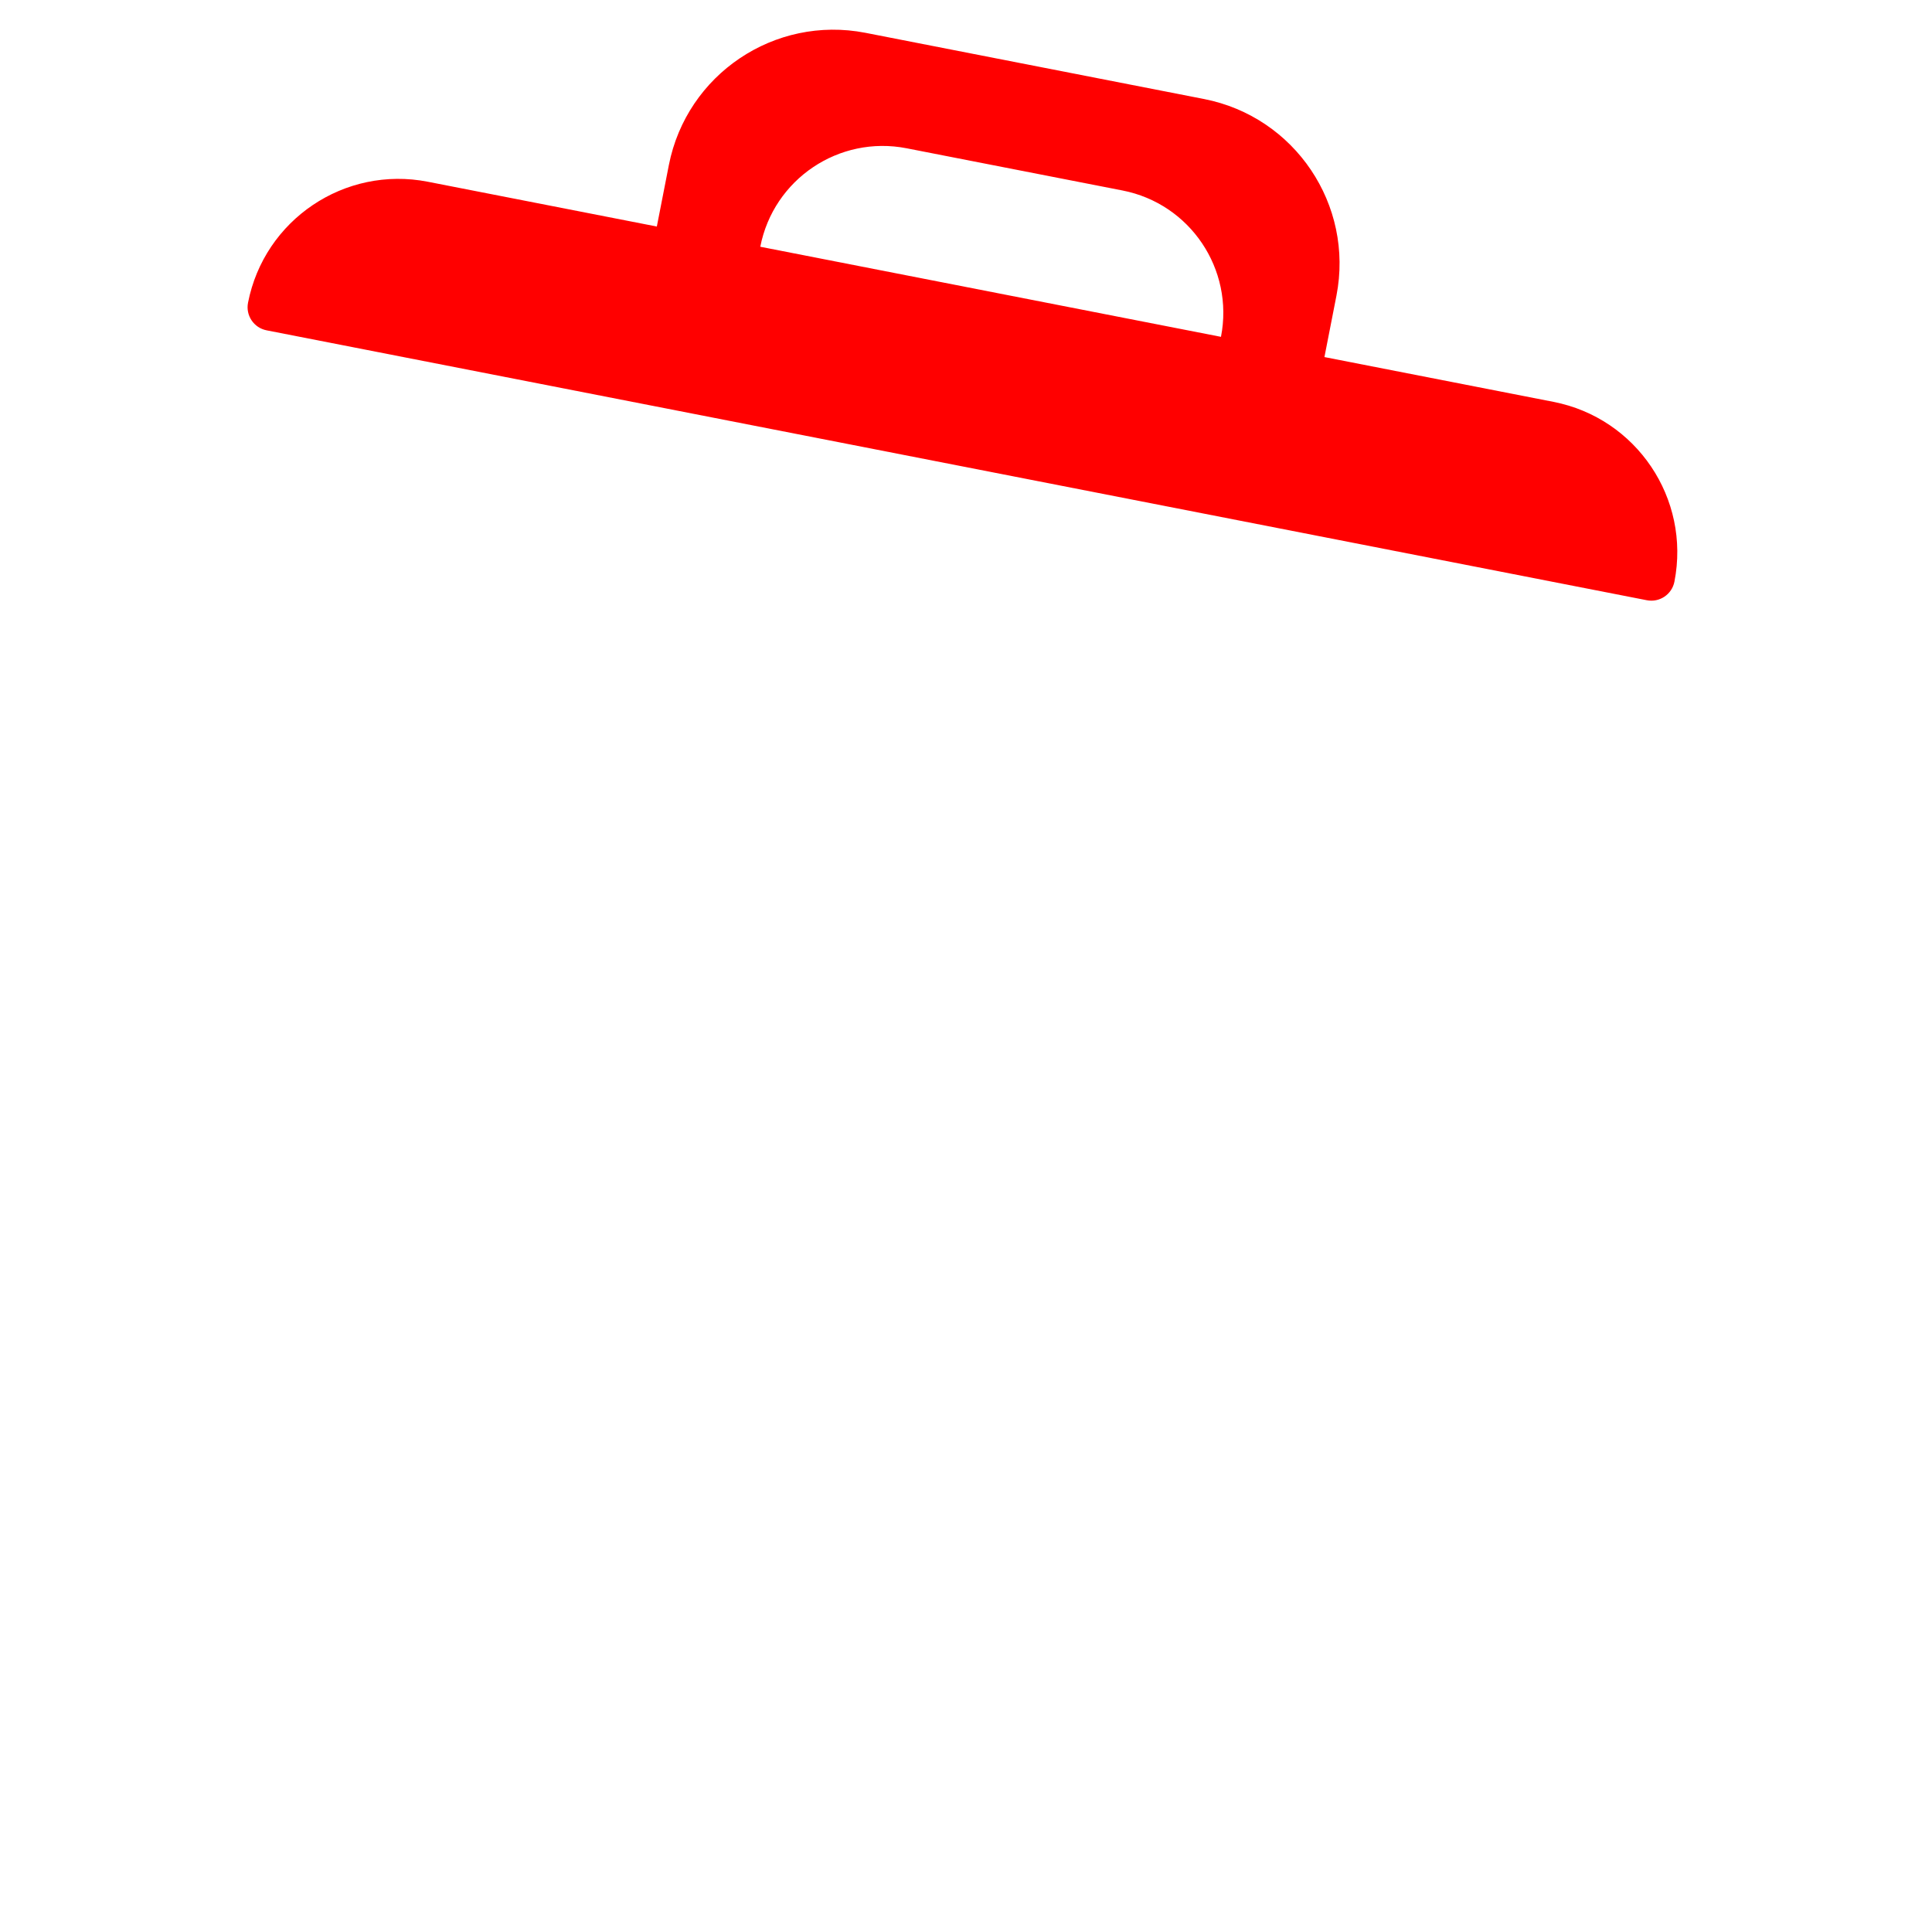
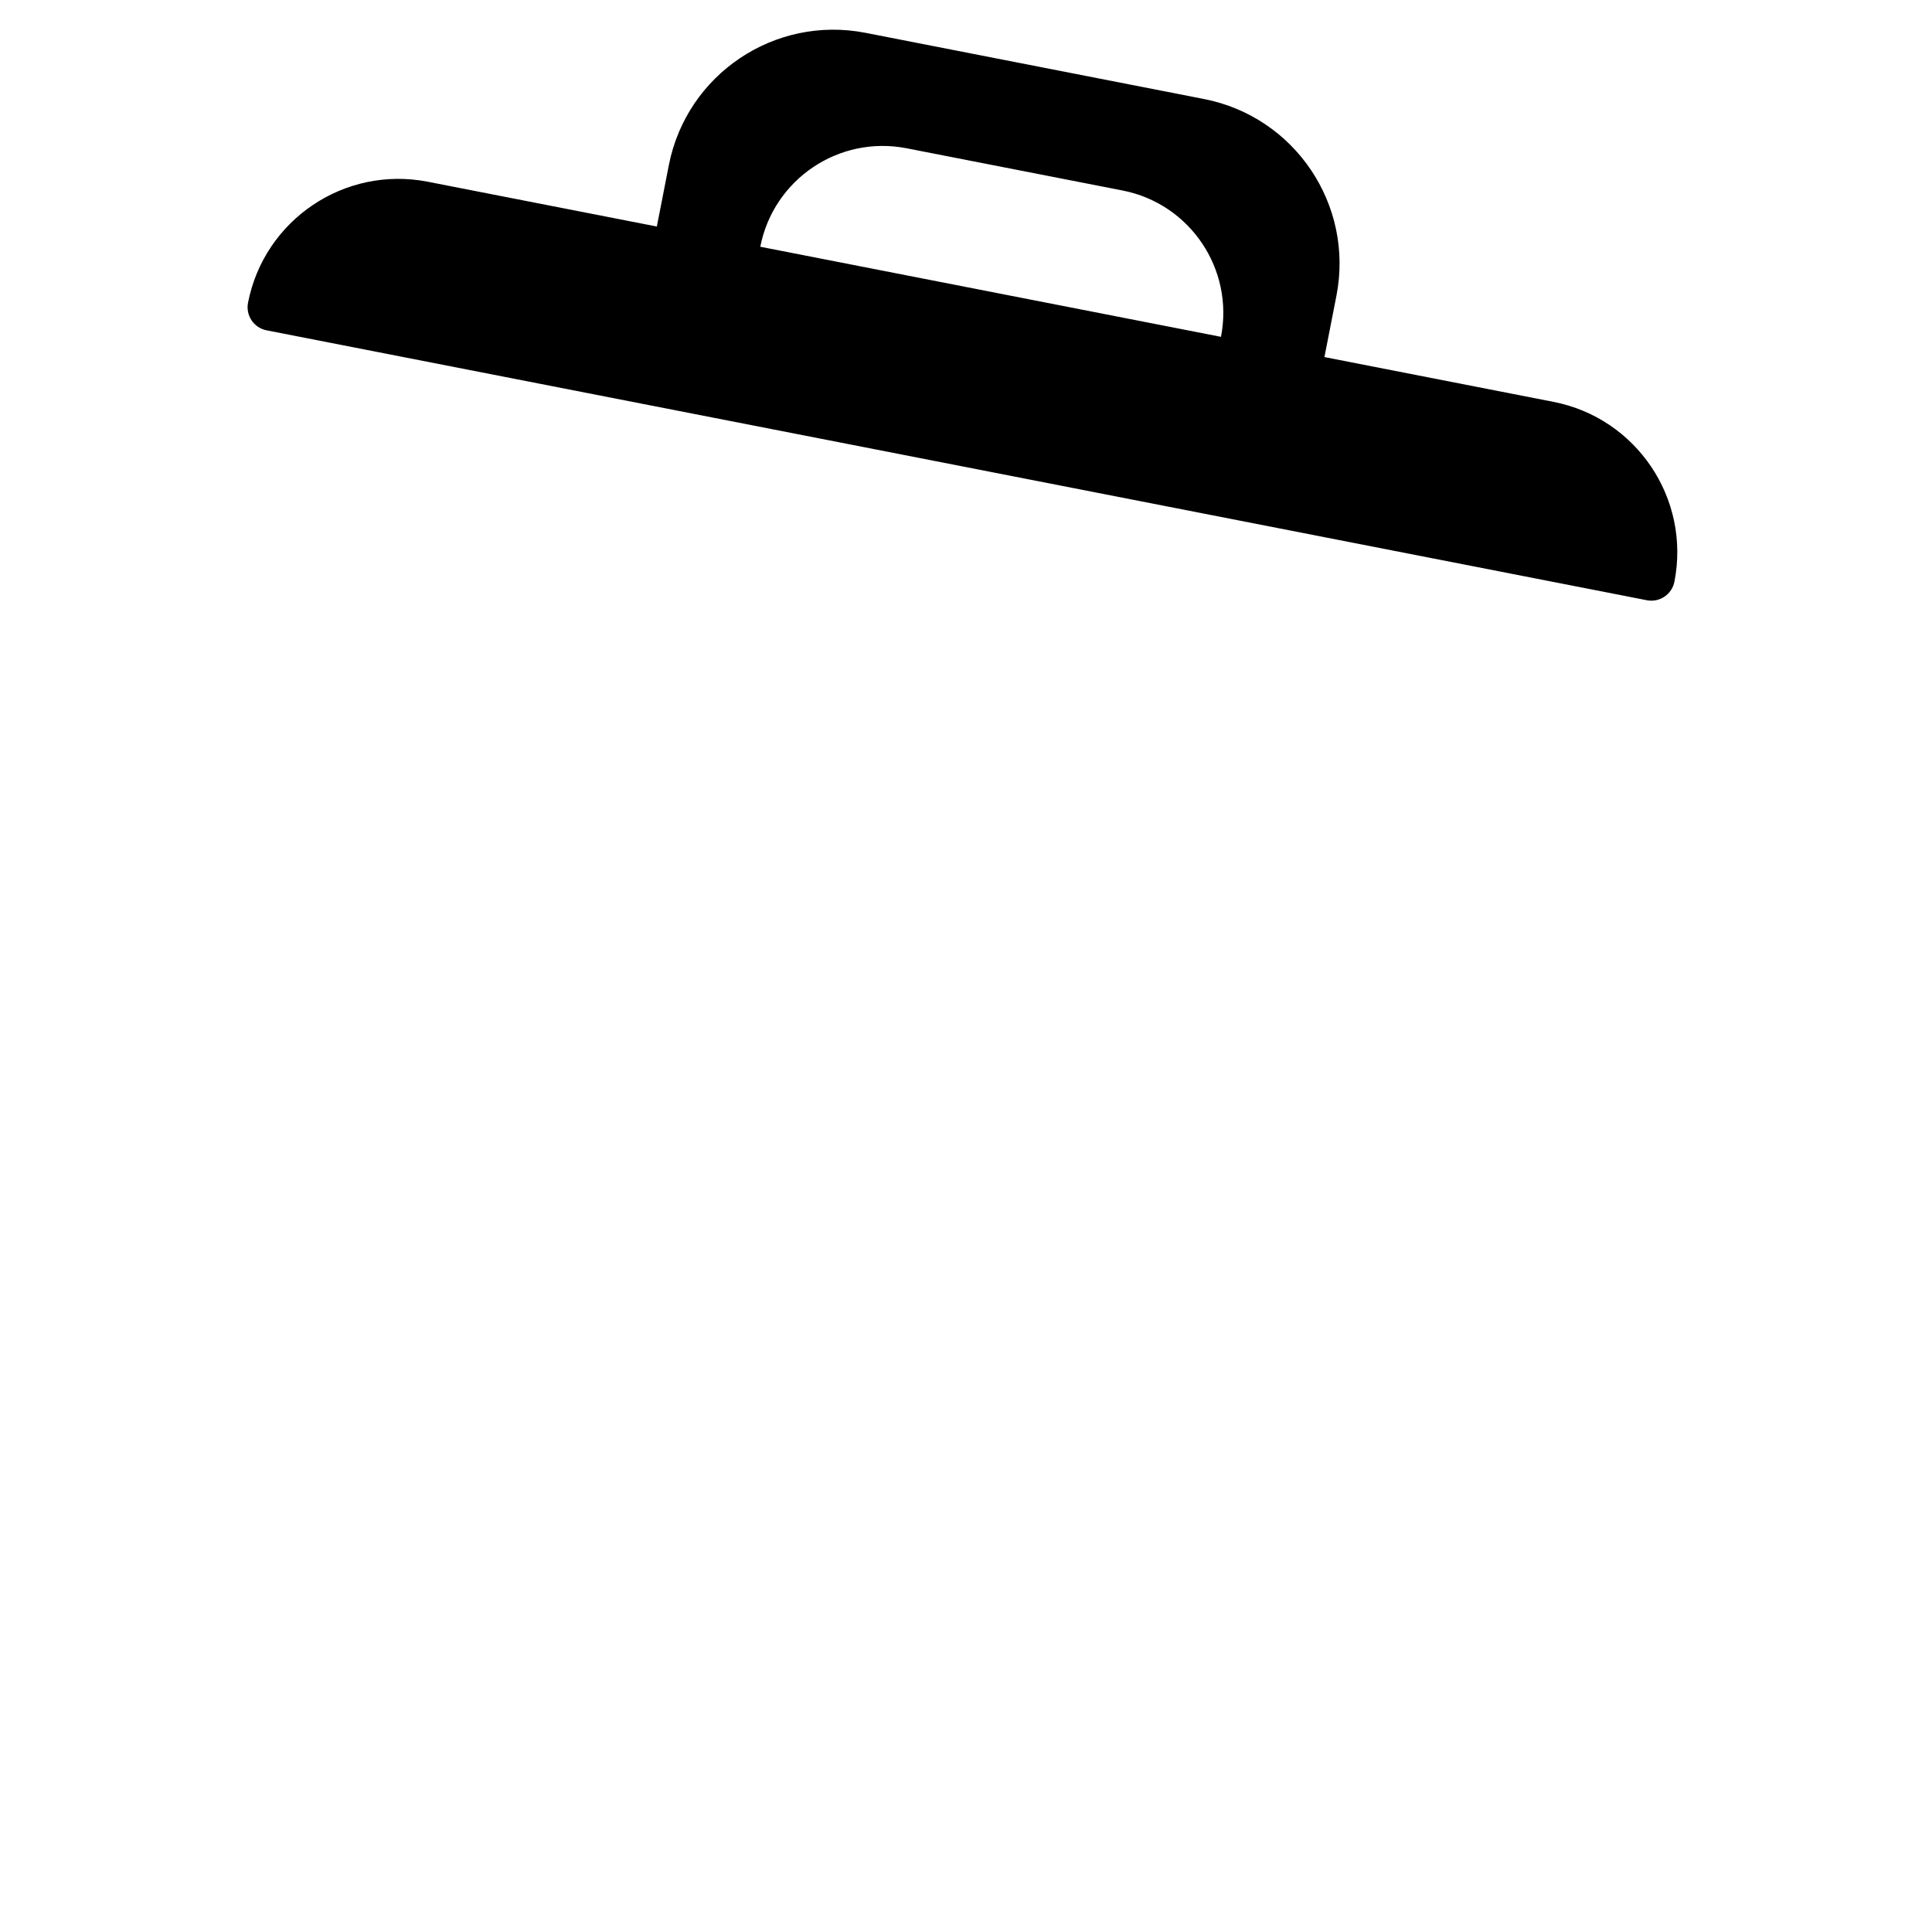
<svg xmlns="http://www.w3.org/2000/svg" id="Layer_1" data-name="Layer 1" viewBox="0 0 128 128">
  <defs>
    <style>.cls-1{fill:#2e79bd;}.cls-2{fill:#2d3e50;}</style>
  </defs>
-   <path class="cls-1" d="M17.662,21.885,63.385,30.826l45.722,8.941a1.559,1.559,0,0,0,1.828-1.23A10.152,10.152,0,0,0,102.919,26.624l-15.172-2.967.797-4.074A11.11,11.11,0,0,0,79.783,6.563L57.334,2.173A11.11,11.11,0,0,0,44.314,10.934L43.517,15.008l-15.172-2.967A10.152,10.152,0,0,0,16.432,20.057a1.559,1.559,0,0,0,1.23,1.828ZM60.067,9.824,74.369,12.62a8.264,8.264,0,0,1,6.524,9.696h0l-15.261-2.984L50.371,16.348h0A8.264,8.264,0,0,1,60.067,9.824Z" id="id_101" style="fill: rgb(255, 0, 0);" />
+   <path class="cls-1" d="M17.662,21.885,63.385,30.826l45.722,8.941a1.559,1.559,0,0,0,1.828-1.23A10.152,10.152,0,0,0,102.919,26.624l-15.172-2.967.797-4.074A11.11,11.11,0,0,0,79.783,6.563L57.334,2.173A11.11,11.11,0,0,0,44.314,10.934L43.517,15.008l-15.172-2.967A10.152,10.152,0,0,0,16.432,20.057a1.559,1.559,0,0,0,1.23,1.828ZM60.067,9.824,74.369,12.62a8.264,8.264,0,0,1,6.524,9.696h0l-15.261-2.984L50.371,16.348h0A8.264,8.264,0,0,1,60.067,9.824Z" id="id_101" style="fill: rgb(0, 0, 0);" />
  <path class="cls-2" d="M110.588,47.362H17.412a1.559,1.559,0,0,0-1.558,1.558v5.909c0,.859,16.143,61.052,16.143,61.052a11.081,11.081,0,0,0,11.039,10.153H84.964A11.081,11.081,0,0,0,96.004,115.881s16.143-60.193,16.143-61.052V48.919A1.559,1.559,0,0,0,110.588,47.362Zm-61.934,64.219a2.608,2.608,0,0,1-3.197-1.848c-4.442-16.613-8.96-33.531-11.915-44.73a2.611,2.611,0,1,1,5.049-1.332c2.954,11.192,7.471,28.104,11.911,44.714A2.61,2.61,0,0,1,48.654,111.581Zm17.953-2.522a2.611,2.611,0,0,1-5.222,0V64.337a2.611,2.611,0,0,1,5.222,0ZM94.457,65.003C91.368,76.709,86.467,95.056,82.542,109.733a2.611,2.611,0,1,1-5.044-1.349c3.924-14.673,8.824-33.015,11.911-44.713a2.611,2.611,0,1,1,5.049,1.332Z" id="id_102" style="fill: rgb(255, 255, 255);" />
</svg>
